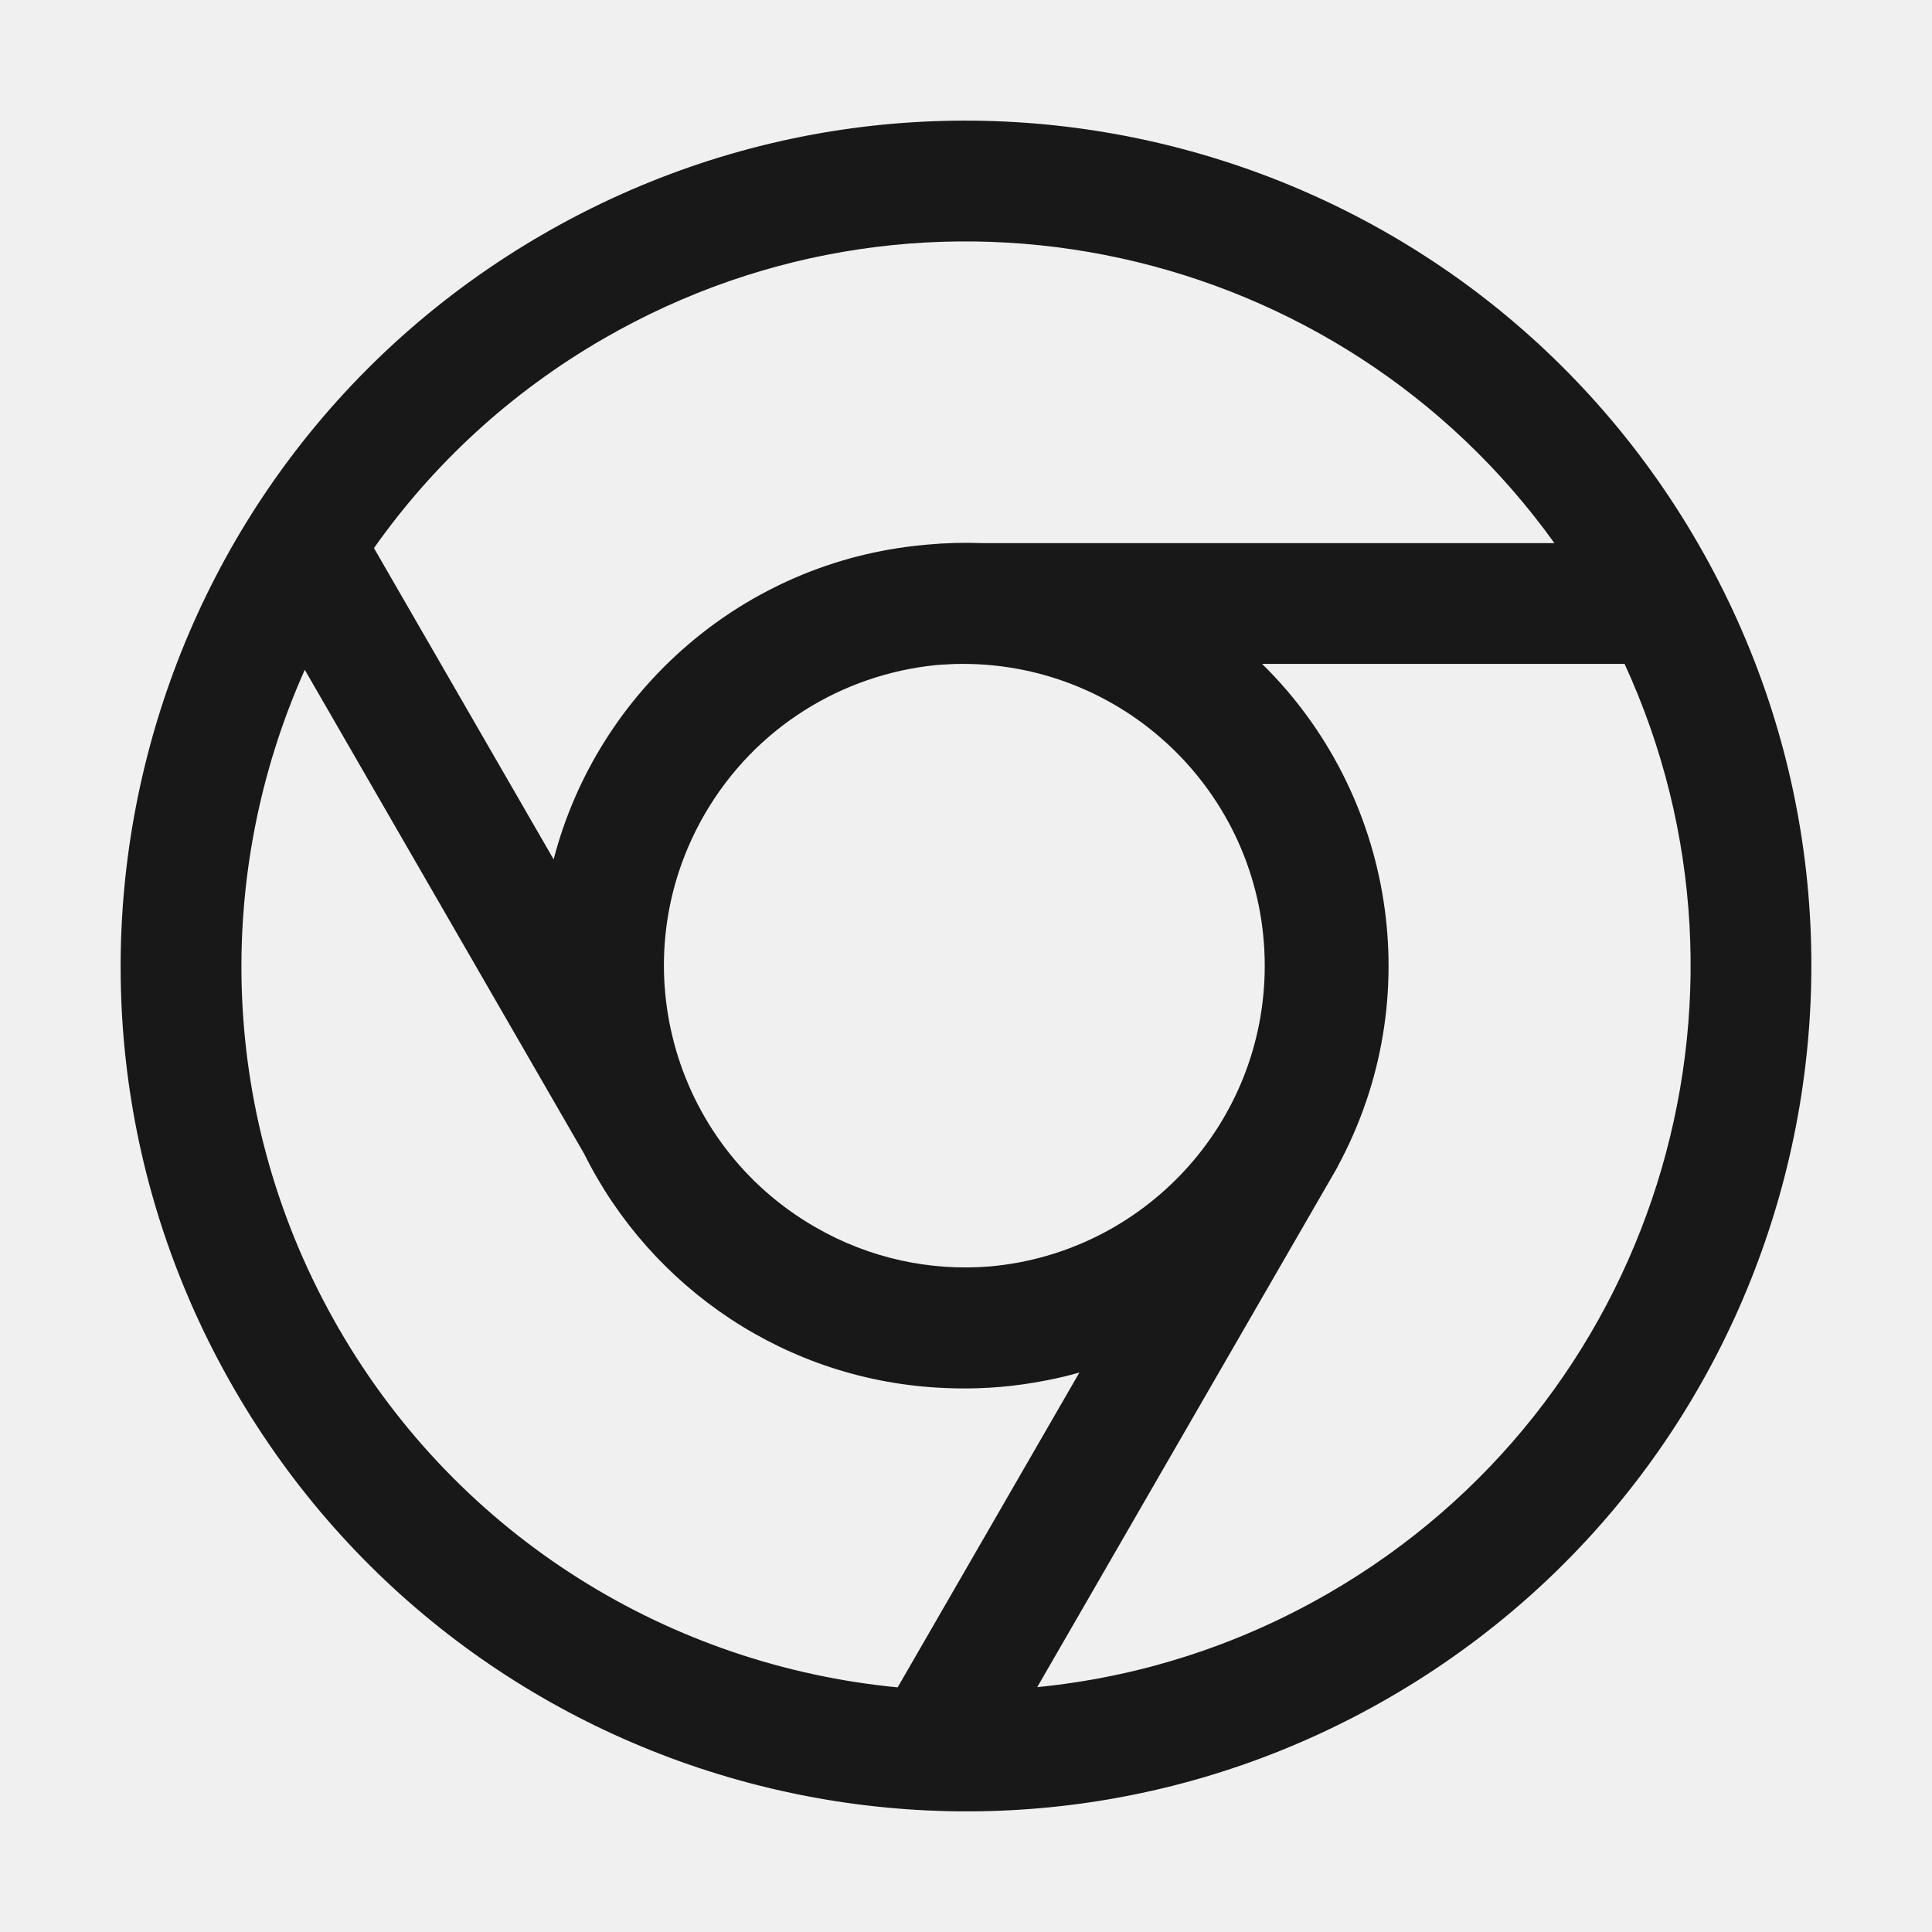
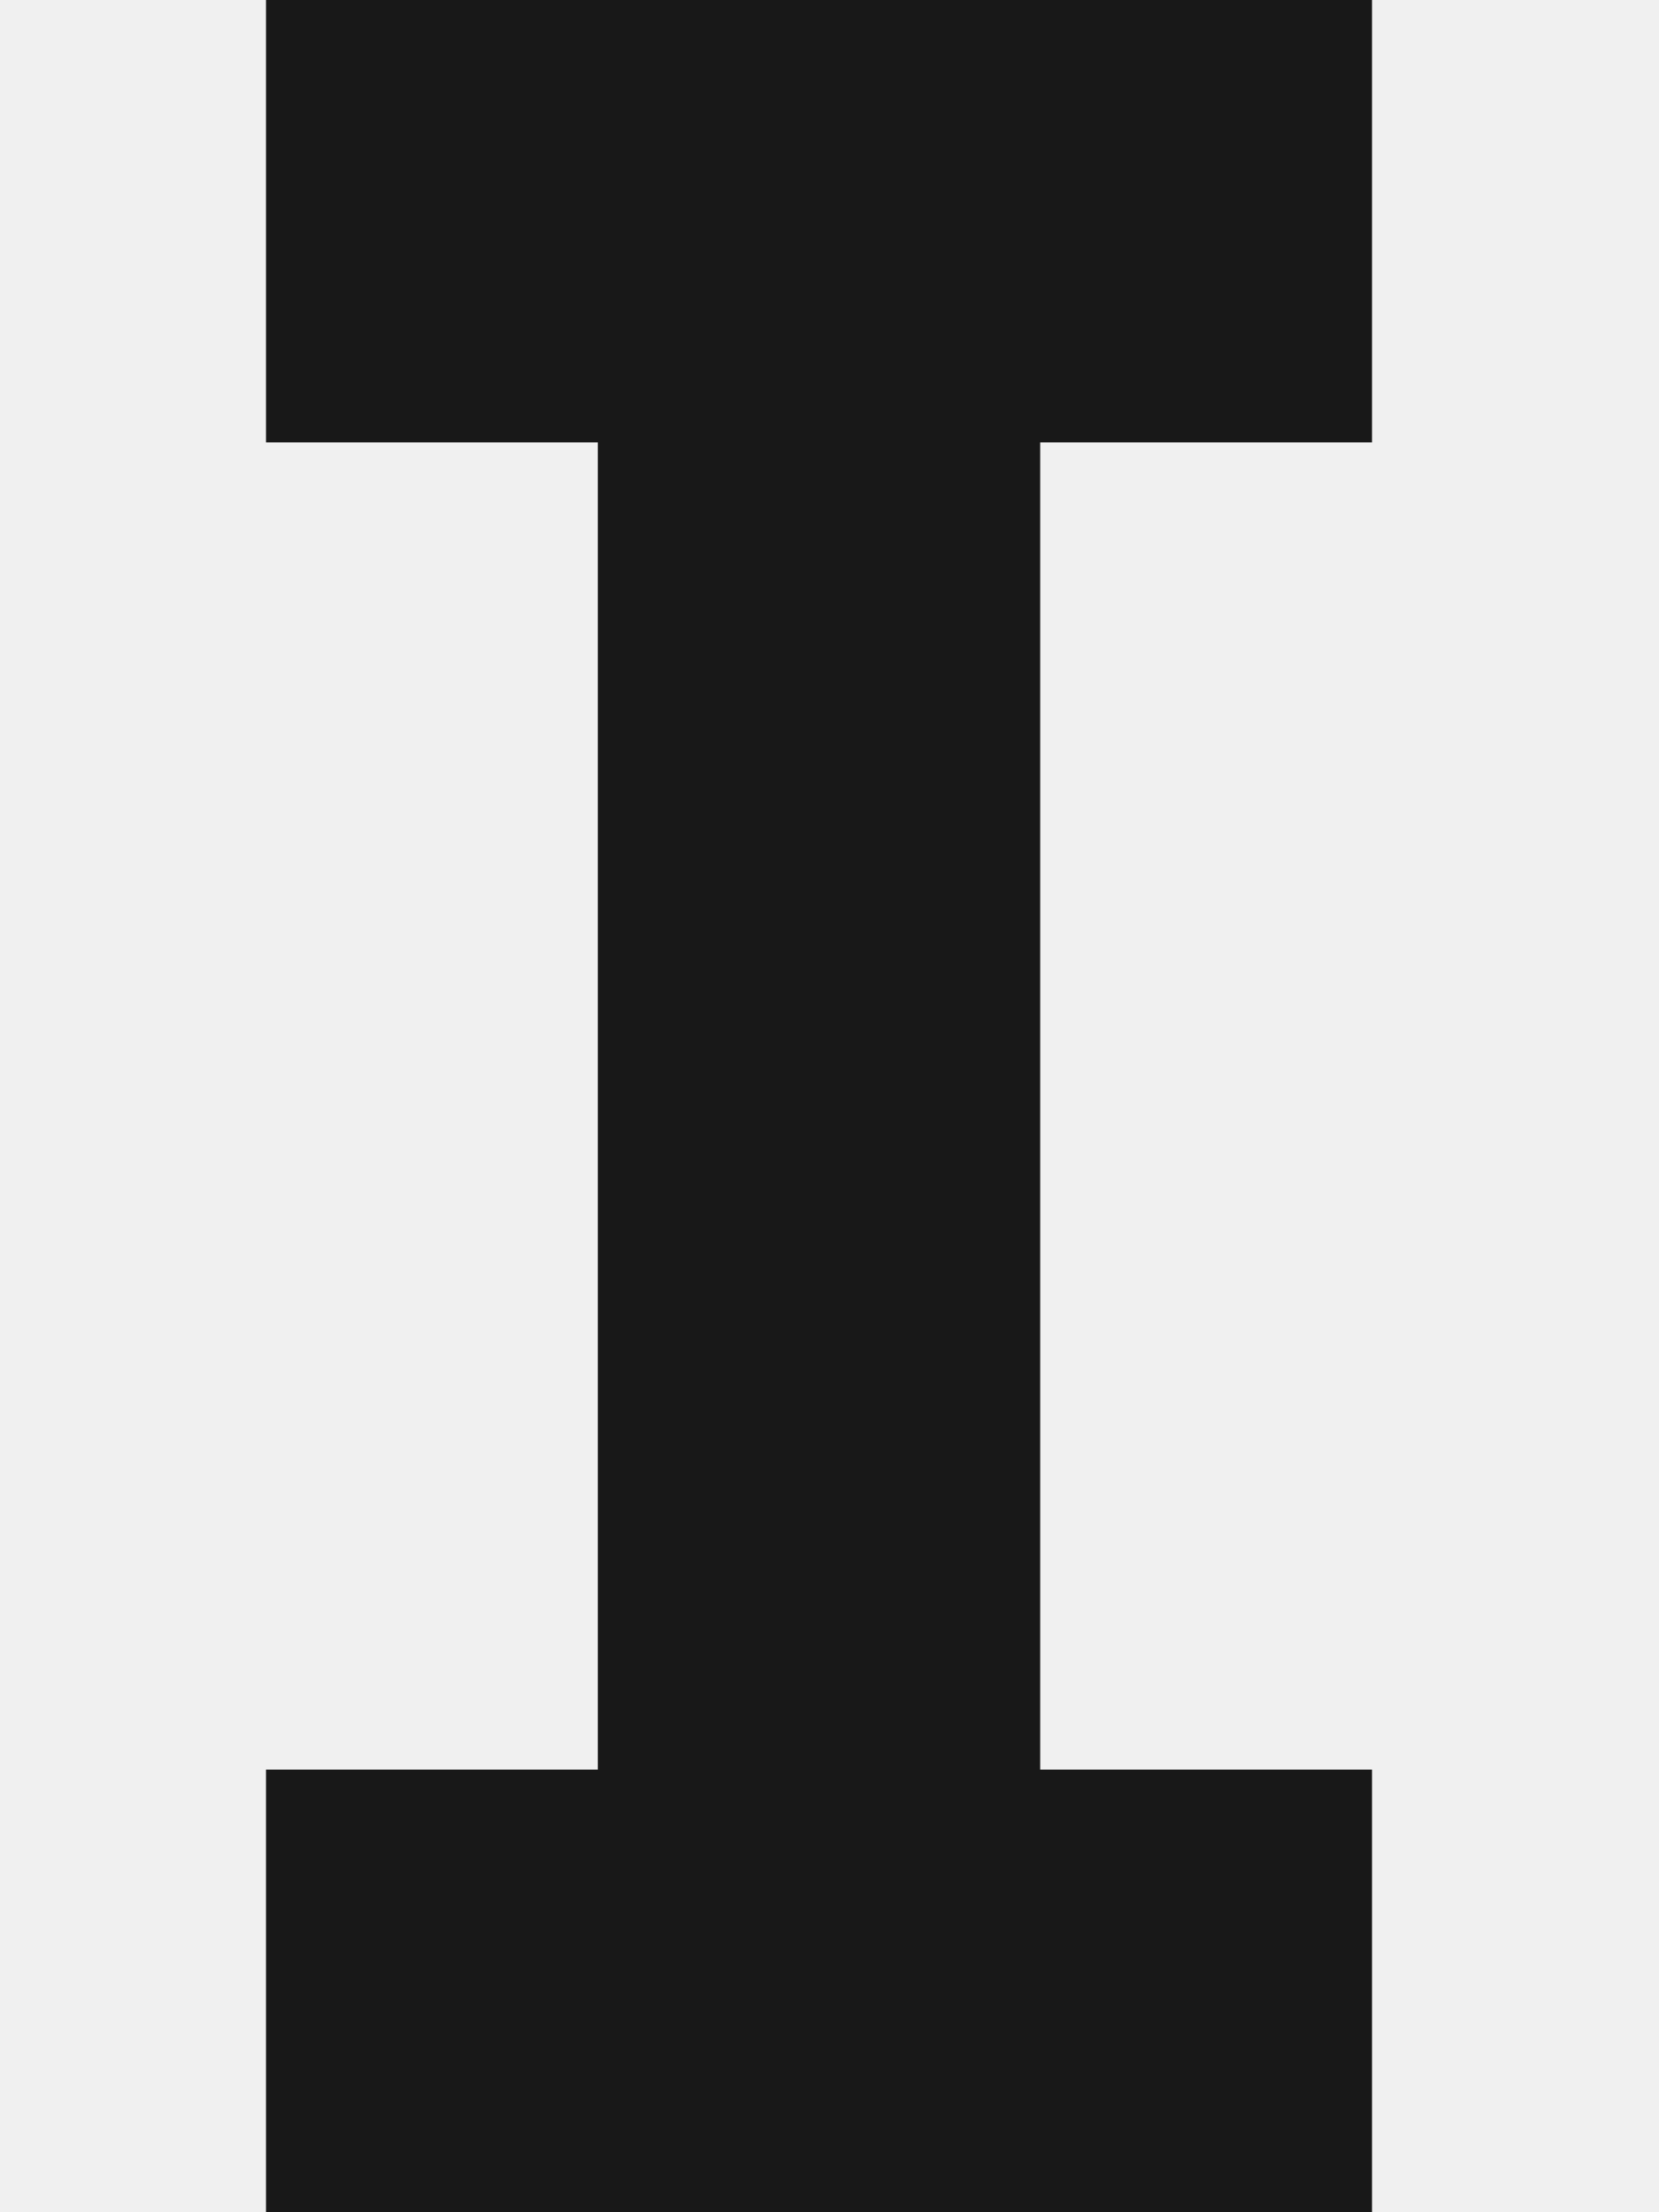
- <svg xmlns="http://www.w3.org/2000/svg" version="1.1" width="16px" height="16px">
+ <svg xmlns="http://www.w3.org/2000/svg" version="1.1" width="3px" height="4px">
  <defs>
    <pattern id="BGPattern" patternUnits="userSpaceOnUse" alignment="0 0" imageRepeat="None" />
-     <mask fill="white" id="Clip340">
-       <path d="M 1.938 11.5  C 0.005 8.152  1.152 3.871  4.5 1.938  C 7.848 0.005  12.129 1.152  14.062 4.5  C 15.995 7.848  14.848 12.129  11.5 14.062  C 8.152 15.995  3.871 14.848  1.938 11.5  Z M 11 13.196  C 13.706 11.634  14.735 8.282  13.454 5.498  L 10.452 5.498  C 11.542 6.568  11.834 8.264  11.078 9.66  L 11.079 9.661  L 8.59 13.972  C 9.415 13.891  10.236 13.637  11 13.196  Z M 2.804 11  C 3.813 12.747  5.568 13.795  7.434 13.974  L 8.939 11.367  C 8.816 11.402  8.691 11.429  8.565 11.45  C 8.319 11.492  8.071 11.506  7.826 11.495  C 6.514 11.441  5.389 10.665  4.837 9.554  L 2.524 5.547  C 1.766 7.243  1.804 9.267  2.804 11  Z M 12.873 4.498  C 11.097 2.021  7.695 1.248  5 2.804  C 4.222 3.253  3.583 3.85  3.097 4.539  L 4.585 7.117  C 4.949 5.715  6.161 4.653  7.641 4.514  L 7.681 4.51  C 7.834 4.496  7.988 4.492  8.142 4.498  L 12.873 4.498  Z M 7.975 5.498  L 7.972 5.498  C 7.911 5.498  7.85 5.501  7.79 5.505  L 7.751 5.508  C 6.978 5.586  6.252 6.022  5.834 6.746  C 5.143 7.942  5.553 9.471  6.749 10.161  C 7.205 10.425  7.71 10.528  8.198 10.488  C 9.474 10.375  10.474 9.303  10.474 7.998  C 10.474 6.618  9.355 5.499  7.975 5.498  Z " fill-rule="evenodd" />
+     <mask fill="white" id="Clip374">
+       <path d="M 0.481 0.8  L 0.481 0  L 2.481 0  L 2.481 0.8  L 1.881 0.8  L 1.881 3.2  L 2.481 3.2  L 2.481 4  L 0.481 4  L 0.481 3.2  L 1.081 3.2  L 1.081 0.8  L 0.481 0.8  Z " fill-rule="evenodd" />
    </mask>
  </defs>
-   <g transform="matrix(1 0 0 1 -292 -776 )">
-     <path d="M 1.938 11.5  C 0.005 8.152  1.152 3.871  4.5 1.938  C 7.848 0.005  12.129 1.152  14.062 4.5  C 15.995 7.848  14.848 12.129  11.5 14.062  C 8.152 15.995  3.871 14.848  1.938 11.5  Z M 11 13.196  C 13.706 11.634  14.735 8.282  13.454 5.498  L 10.452 5.498  C 11.542 6.568  11.834 8.264  11.078 9.66  L 11.079 9.661  L 8.59 13.972  C 9.415 13.891  10.236 13.637  11 13.196  Z M 2.804 11  C 3.813 12.747  5.568 13.795  7.434 13.974  L 8.939 11.367  C 8.816 11.402  8.691 11.429  8.565 11.45  C 8.319 11.492  8.071 11.506  7.826 11.495  C 6.514 11.441  5.389 10.665  4.837 9.554  L 2.524 5.547  C 1.766 7.243  1.804 9.267  2.804 11  Z M 12.873 4.498  C 11.097 2.021  7.695 1.248  5 2.804  C 4.222 3.253  3.583 3.85  3.097 4.539  L 4.585 7.117  C 4.949 5.715  6.161 4.653  7.641 4.514  L 7.681 4.51  C 7.834 4.496  7.988 4.492  8.142 4.498  L 12.873 4.498  Z M 7.975 5.498  L 7.972 5.498  C 7.911 5.498  7.85 5.501  7.79 5.505  L 7.751 5.508  C 6.978 5.586  6.252 6.022  5.834 6.746  C 5.143 7.942  5.553 9.471  6.749 10.161  C 7.205 10.425  7.71 10.528  8.198 10.488  C 9.474 10.375  10.474 9.303  10.474 7.998  C 10.474 6.618  9.355 5.499  7.975 5.498  Z " fill-rule="nonzero" fill="rgba(0, 0, 0, 0.898)" stroke="none" transform="matrix(1 0 0 1 292 776 )" class="fill" />
-     <path d="M 1.938 11.5  C 0.005 8.152  1.152 3.871  4.5 1.938  C 7.848 0.005  12.129 1.152  14.062 4.5  C 15.995 7.848  14.848 12.129  11.5 14.062  C 8.152 15.995  3.871 14.848  1.938 11.5  Z " stroke-width="0" stroke-dasharray="0" stroke="rgba(255, 255, 255, 0)" fill="none" transform="matrix(1 0 0 1 292 776 )" class="stroke" mask="url(#Clip340)" />
-     <path d="M 11 13.196  C 13.706 11.634  14.735 8.282  13.454 5.498  L 10.452 5.498  C 11.542 6.568  11.834 8.264  11.078 9.66  L 11.079 9.661  L 8.59 13.972  C 9.415 13.891  10.236 13.637  11 13.196  Z " stroke-width="0" stroke-dasharray="0" stroke="rgba(255, 255, 255, 0)" fill="none" transform="matrix(1 0 0 1 292 776 )" class="stroke" mask="url(#Clip340)" />
-     <path d="M 2.804 11  C 3.813 12.747  5.568 13.795  7.434 13.974  L 8.939 11.367  C 8.816 11.402  8.691 11.429  8.565 11.45  C 8.319 11.492  8.071 11.506  7.826 11.495  C 6.514 11.441  5.389 10.665  4.837 9.554  L 2.524 5.547  C 1.766 7.243  1.804 9.267  2.804 11  Z " stroke-width="0" stroke-dasharray="0" stroke="rgba(255, 255, 255, 0)" fill="none" transform="matrix(1 0 0 1 292 776 )" class="stroke" mask="url(#Clip340)" />
-     <path d="M 12.873 4.498  C 11.097 2.021  7.695 1.248  5 2.804  C 4.222 3.253  3.583 3.85  3.097 4.539  L 4.585 7.117  C 4.949 5.715  6.161 4.653  7.641 4.514  L 7.681 4.51  C 7.834 4.496  7.988 4.492  8.142 4.498  L 12.873 4.498  Z " stroke-width="0" stroke-dasharray="0" stroke="rgba(255, 255, 255, 0)" fill="none" transform="matrix(1 0 0 1 292 776 )" class="stroke" mask="url(#Clip340)" />
-     <path d="M 7.975 5.498  L 7.972 5.498  C 7.911 5.498  7.85 5.501  7.79 5.505  L 7.751 5.508  C 6.978 5.586  6.252 6.022  5.834 6.746  C 5.143 7.942  5.553 9.471  6.749 10.161  C 7.205 10.425  7.71 10.528  8.198 10.488  C 9.474 10.375  10.474 9.303  10.474 7.998  C 10.474 6.618  9.355 5.499  7.975 5.498  Z " stroke-width="0" stroke-dasharray="0" stroke="rgba(255, 255, 255, 0)" fill="none" transform="matrix(1 0 0 1 292 776 )" class="stroke" mask="url(#Clip340)" />
+   <g transform="matrix(1 0 0 1 -631 -250 )">
+     <path d="M 0.481 0.8  L 0.481 0  L 2.481 0  L 2.481 0.8  L 1.881 0.8  L 1.881 3.2  L 2.481 3.2  L 2.481 4  L 0.481 4  L 0.481 3.2  L 1.081 3.2  L 1.081 0.8  L 0.481 0.8  Z " fill-rule="nonzero" fill="rgba(0, 0, 0, 0.898)" stroke="none" transform="matrix(1 0 0 1 631 250 )" class="fill" />
+     <path d="M 0.481 0.8  L 0.481 0  L 2.481 0  L 2.481 0.8  L 1.881 0.8  L 1.881 3.2  L 2.481 3.2  L 2.481 4  L 0.481 4  L 0.481 3.2  L 1.081 3.2  L 1.081 0.8  L 0.481 0.8  Z " stroke-width="0" stroke-dasharray="0" stroke="rgba(255, 255, 255, 0)" fill="none" transform="matrix(1 0 0 1 631 250 )" class="stroke" mask="url(#Clip374)" />
  </g>
</svg>
